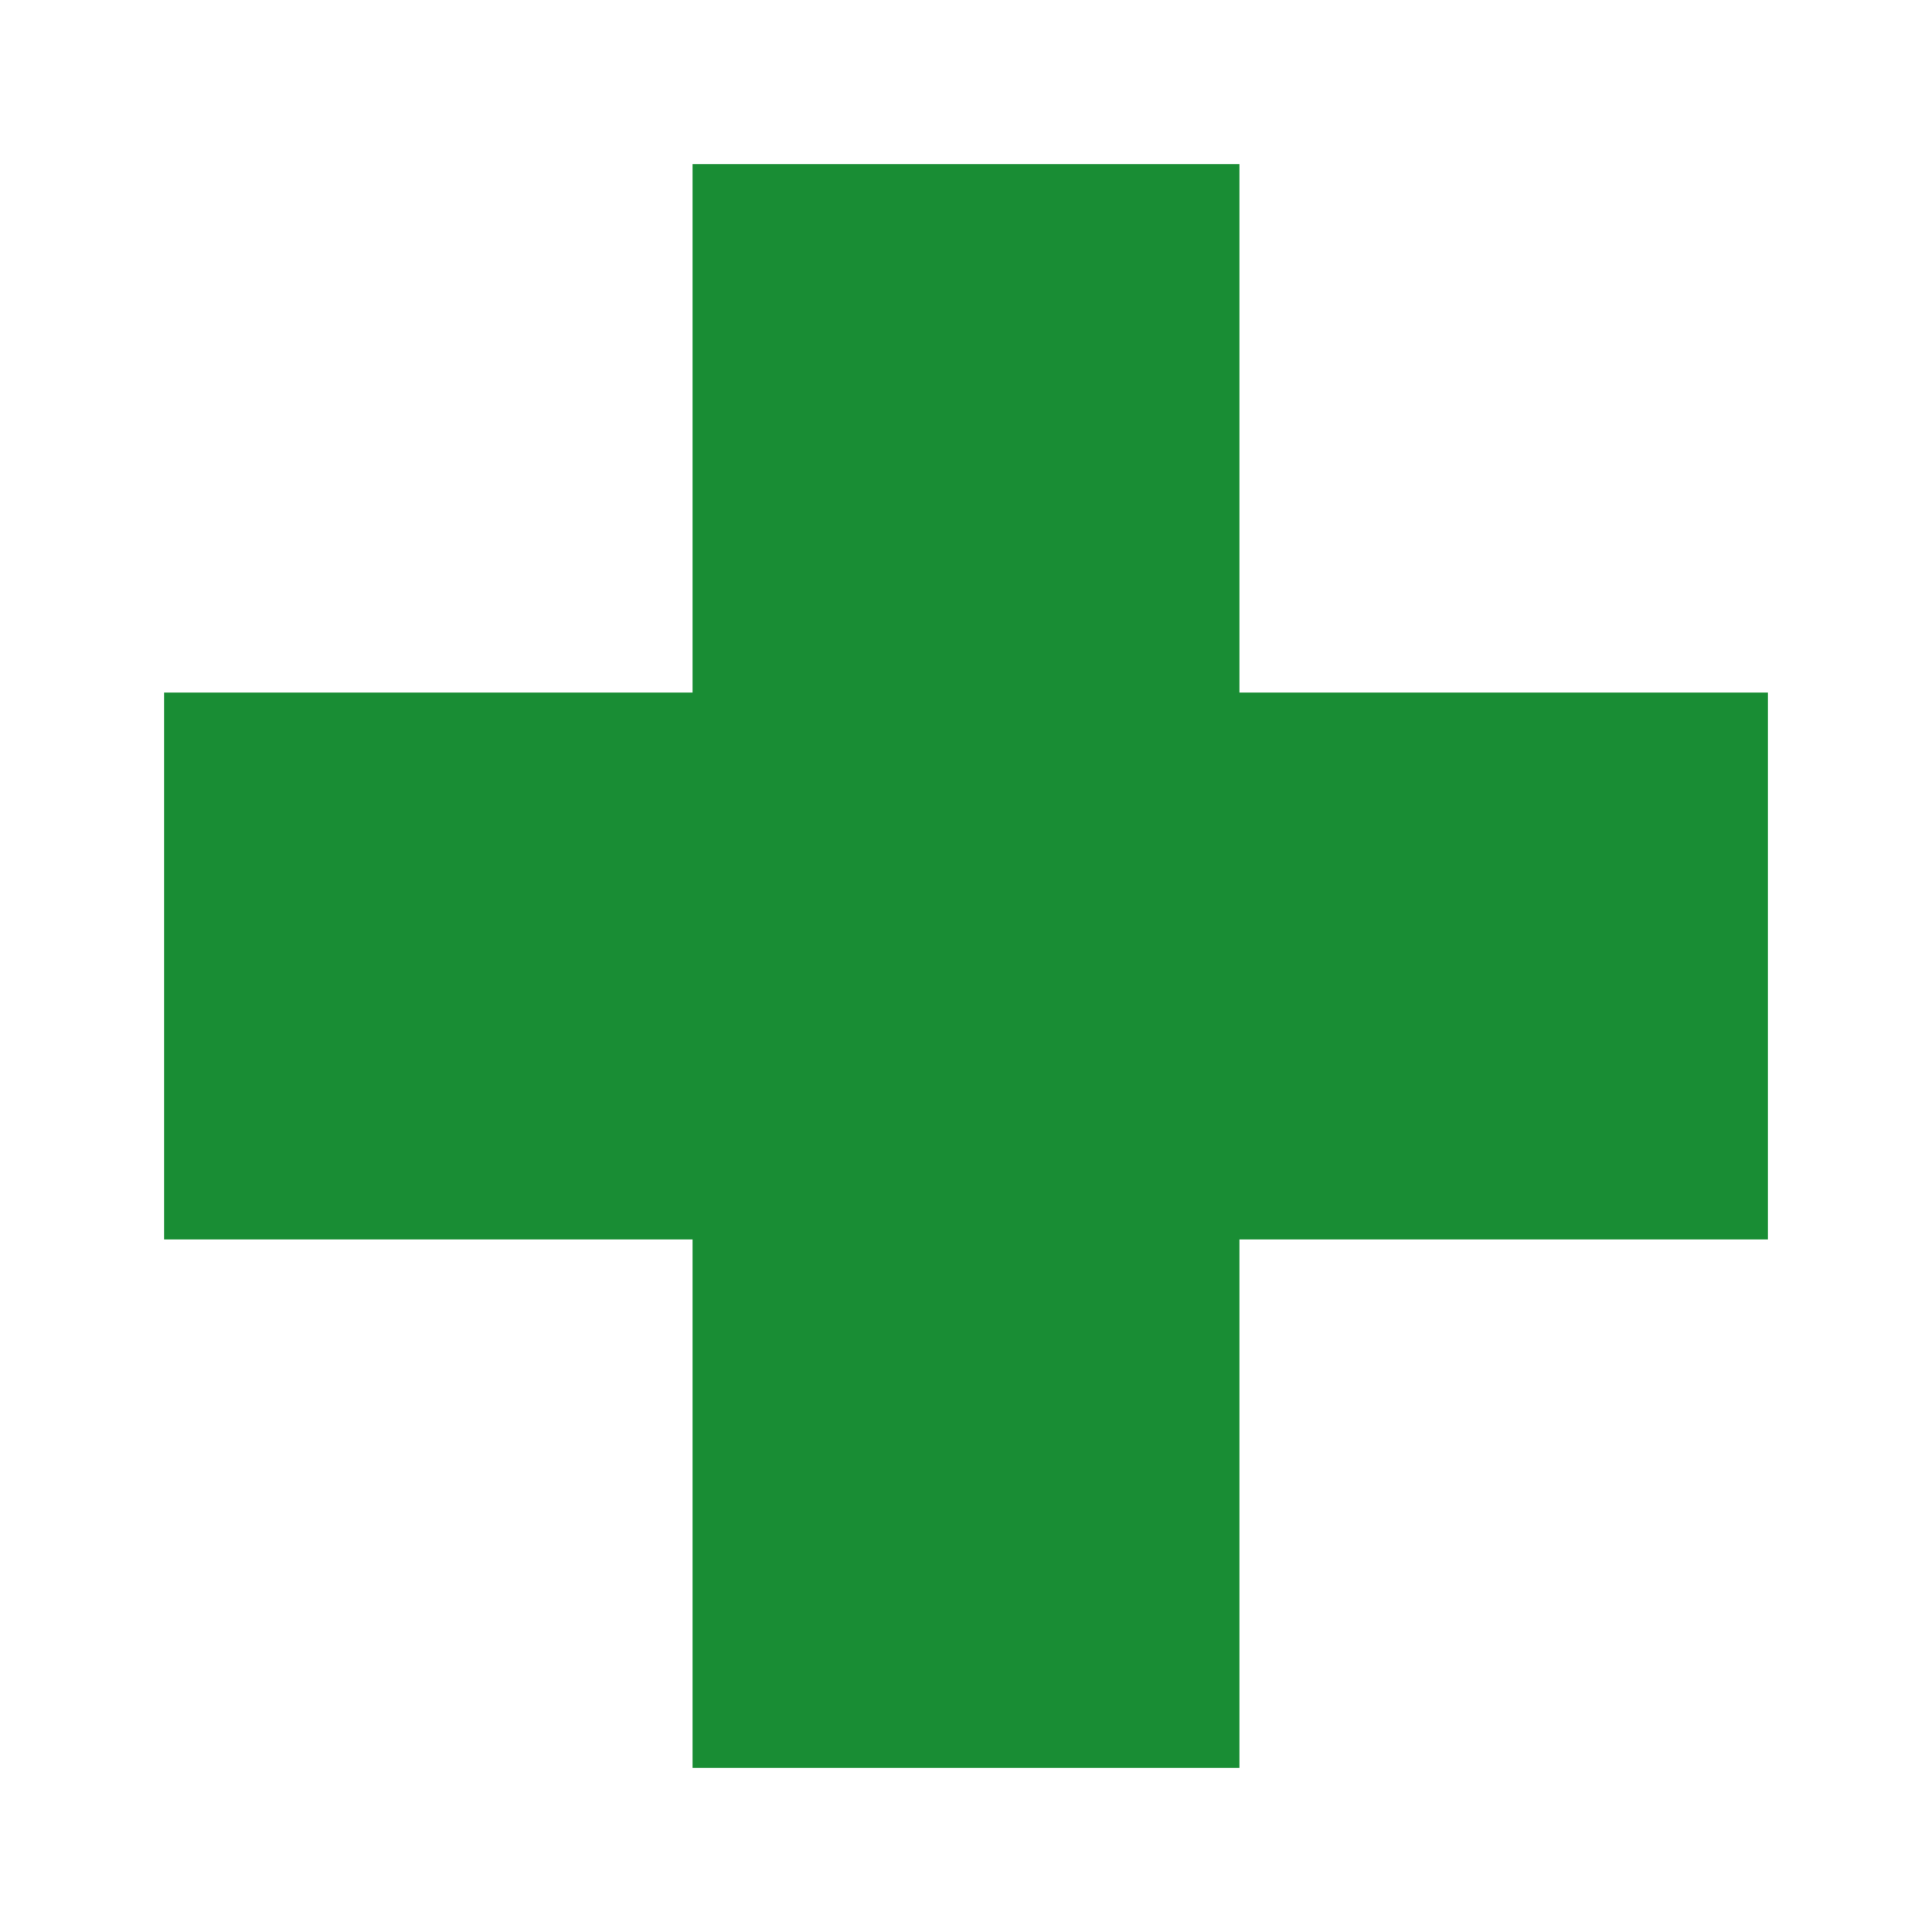
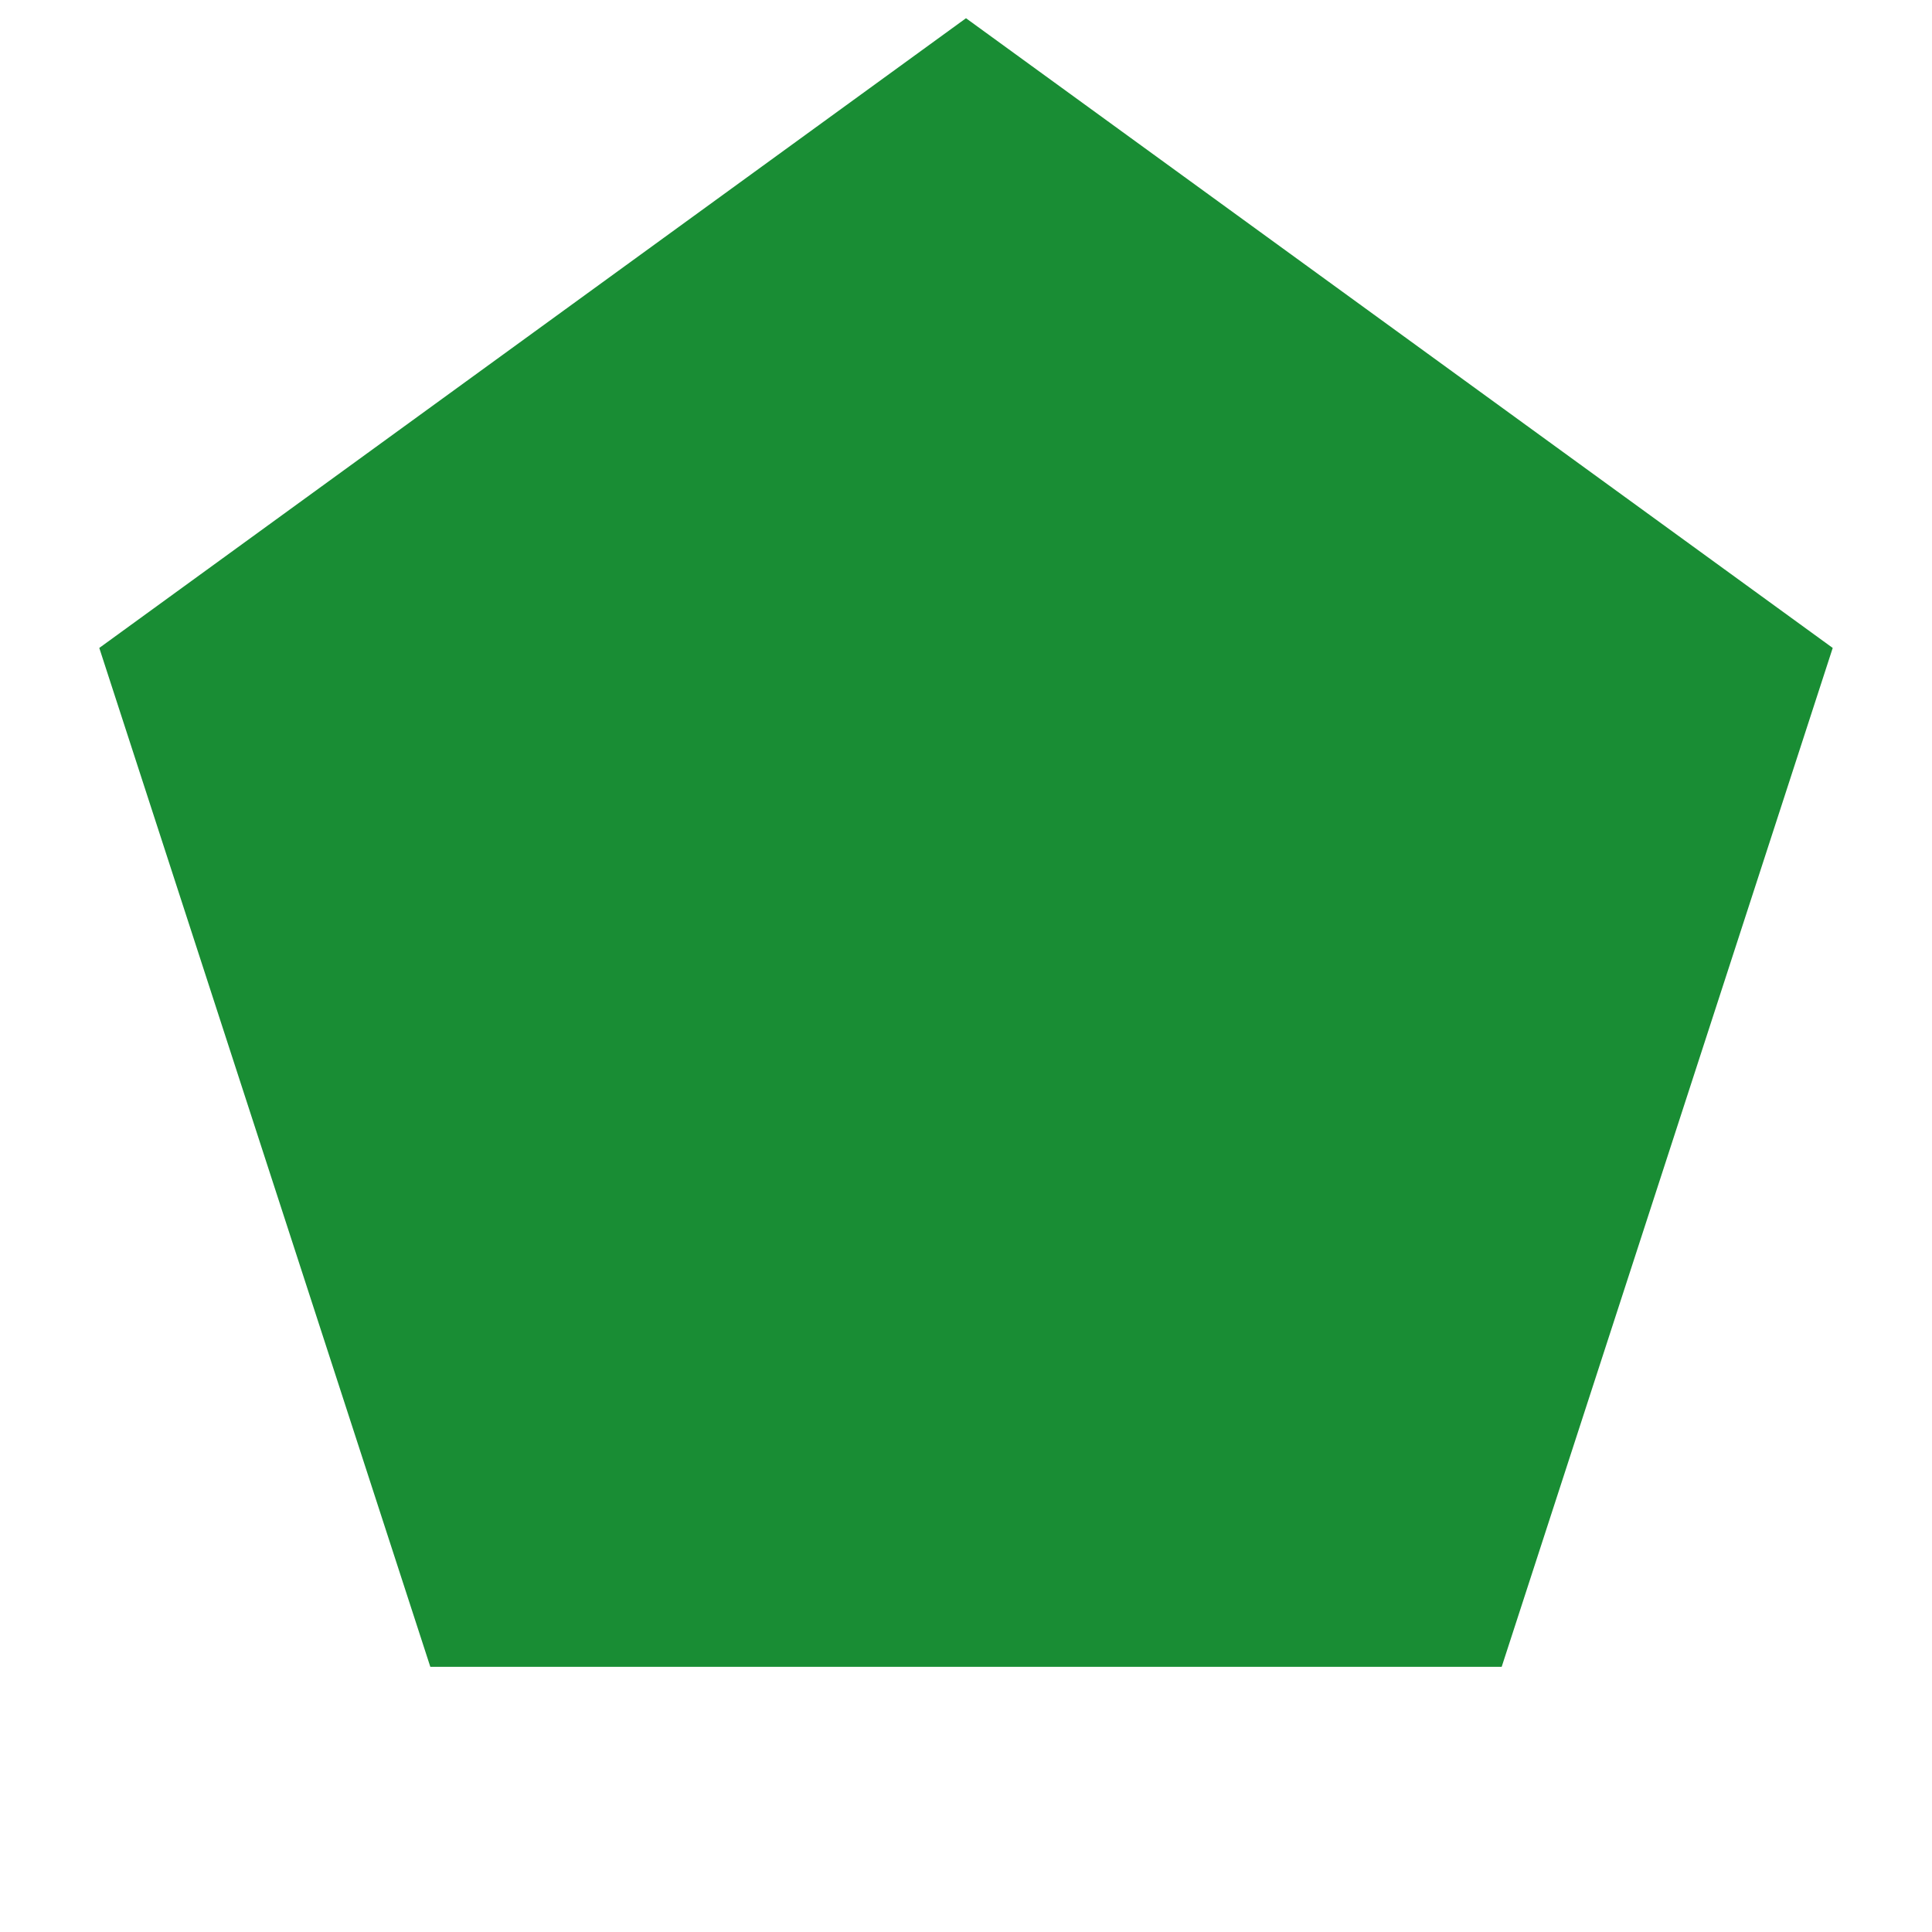
<svg xmlns="http://www.w3.org/2000/svg" width="72pt" height="72pt" viewBox="0 0 72 72" version="1.1">
  <defs>
    <style type="text/css">*{stroke-linejoin: round; stroke-linecap: butt}</style>
  </defs>
  <g id="figure_1">
    <g id="patch_1">
      <path d="M 0 72  L 72 72  L 72 0  L 0 0  L 0 72  z " style="fill: none" />
    </g>
    <g id="axes_1">
      <g id="patch_2">
-         <path d="M 25.811 6.113  L 46.189 6.113  L 46.189 25.811  L 65.887 25.811  L 65.887 46.189  L 46.189 46.189  L 46.189 65.887  L 25.811 65.887  L 25.811 46.189  L 6.113 46.189  L 6.113 25.811  L 25.811 25.811  z " clip-path="url(#p98c955a9b4)" style="fill: #198d34" />
+         <path d="M 36 0.679  L 3.7 24.147  L 16.037 62.118  L 55.963 62.118  L 68.3 24.147  z " clip-path="url(#p55a716c332)" style="fill: #198d34" />
      </g>
    </g>
  </g>
  <defs>
-     <clipPath id="p98c955a9b4">
+     <clipPath id="p55a716c332">
      <rect x="0" y="0" width="72" height="72" />
    </clipPath>
  </defs>
</svg>
